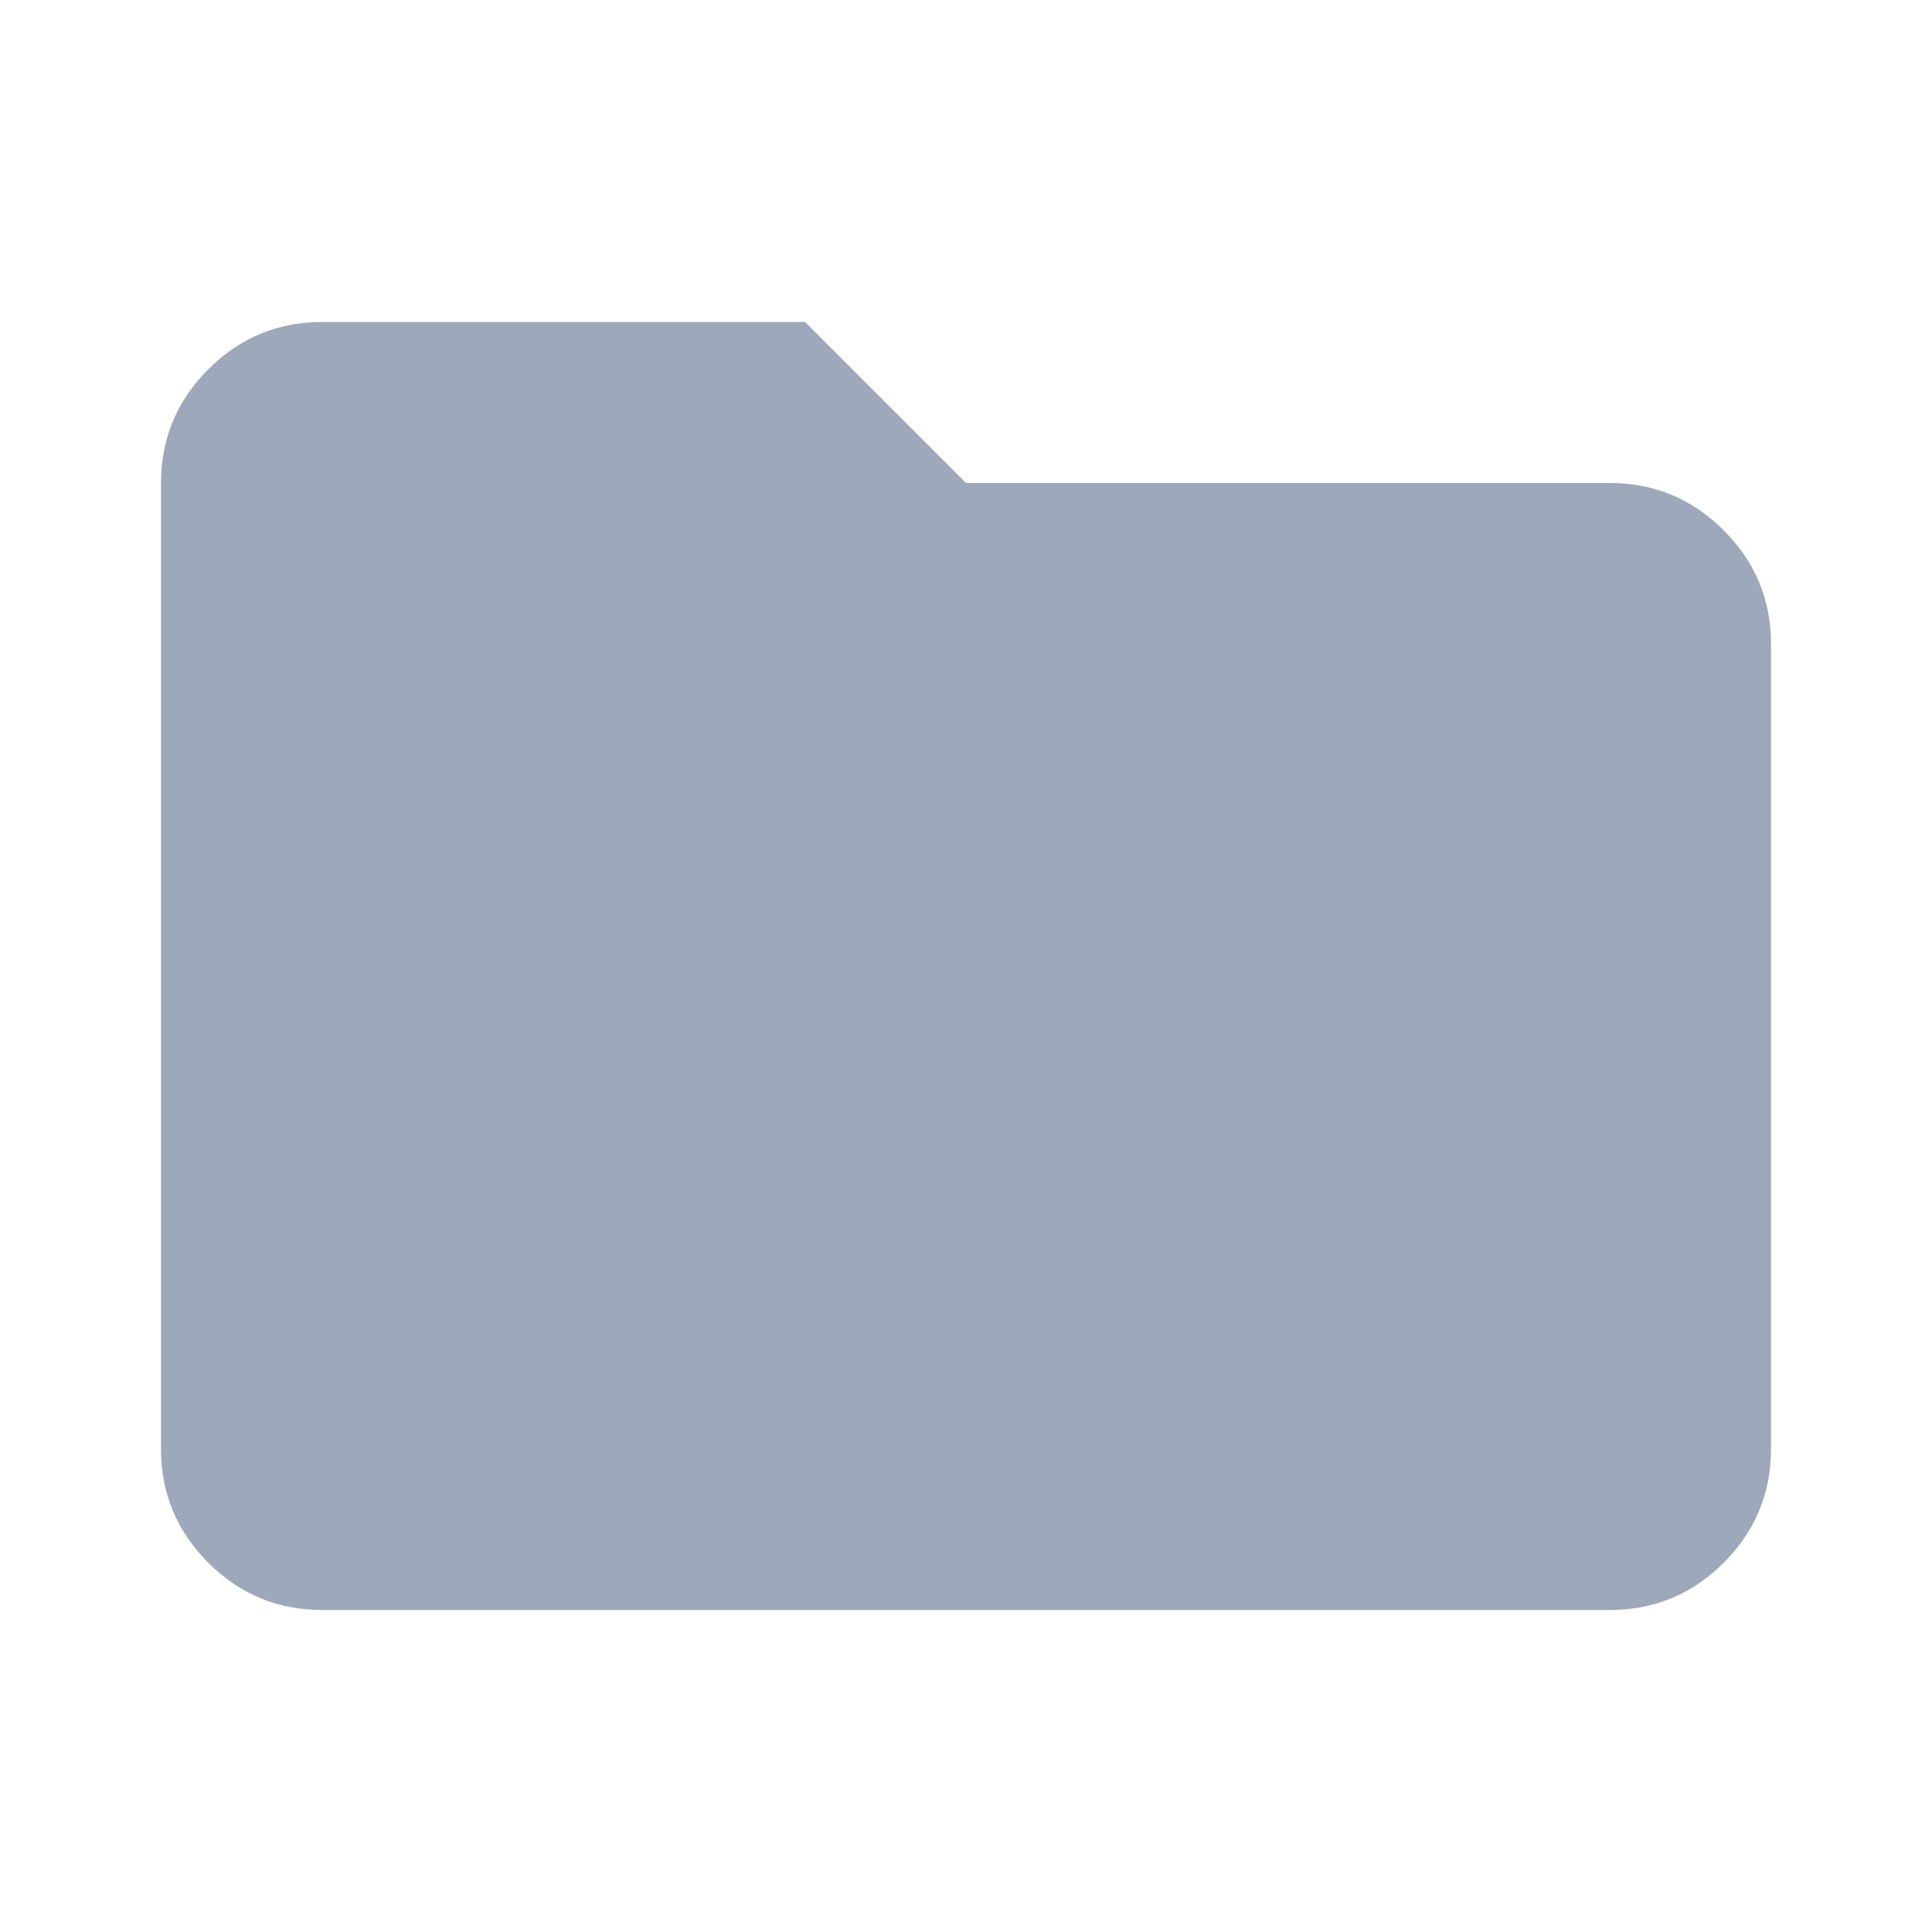
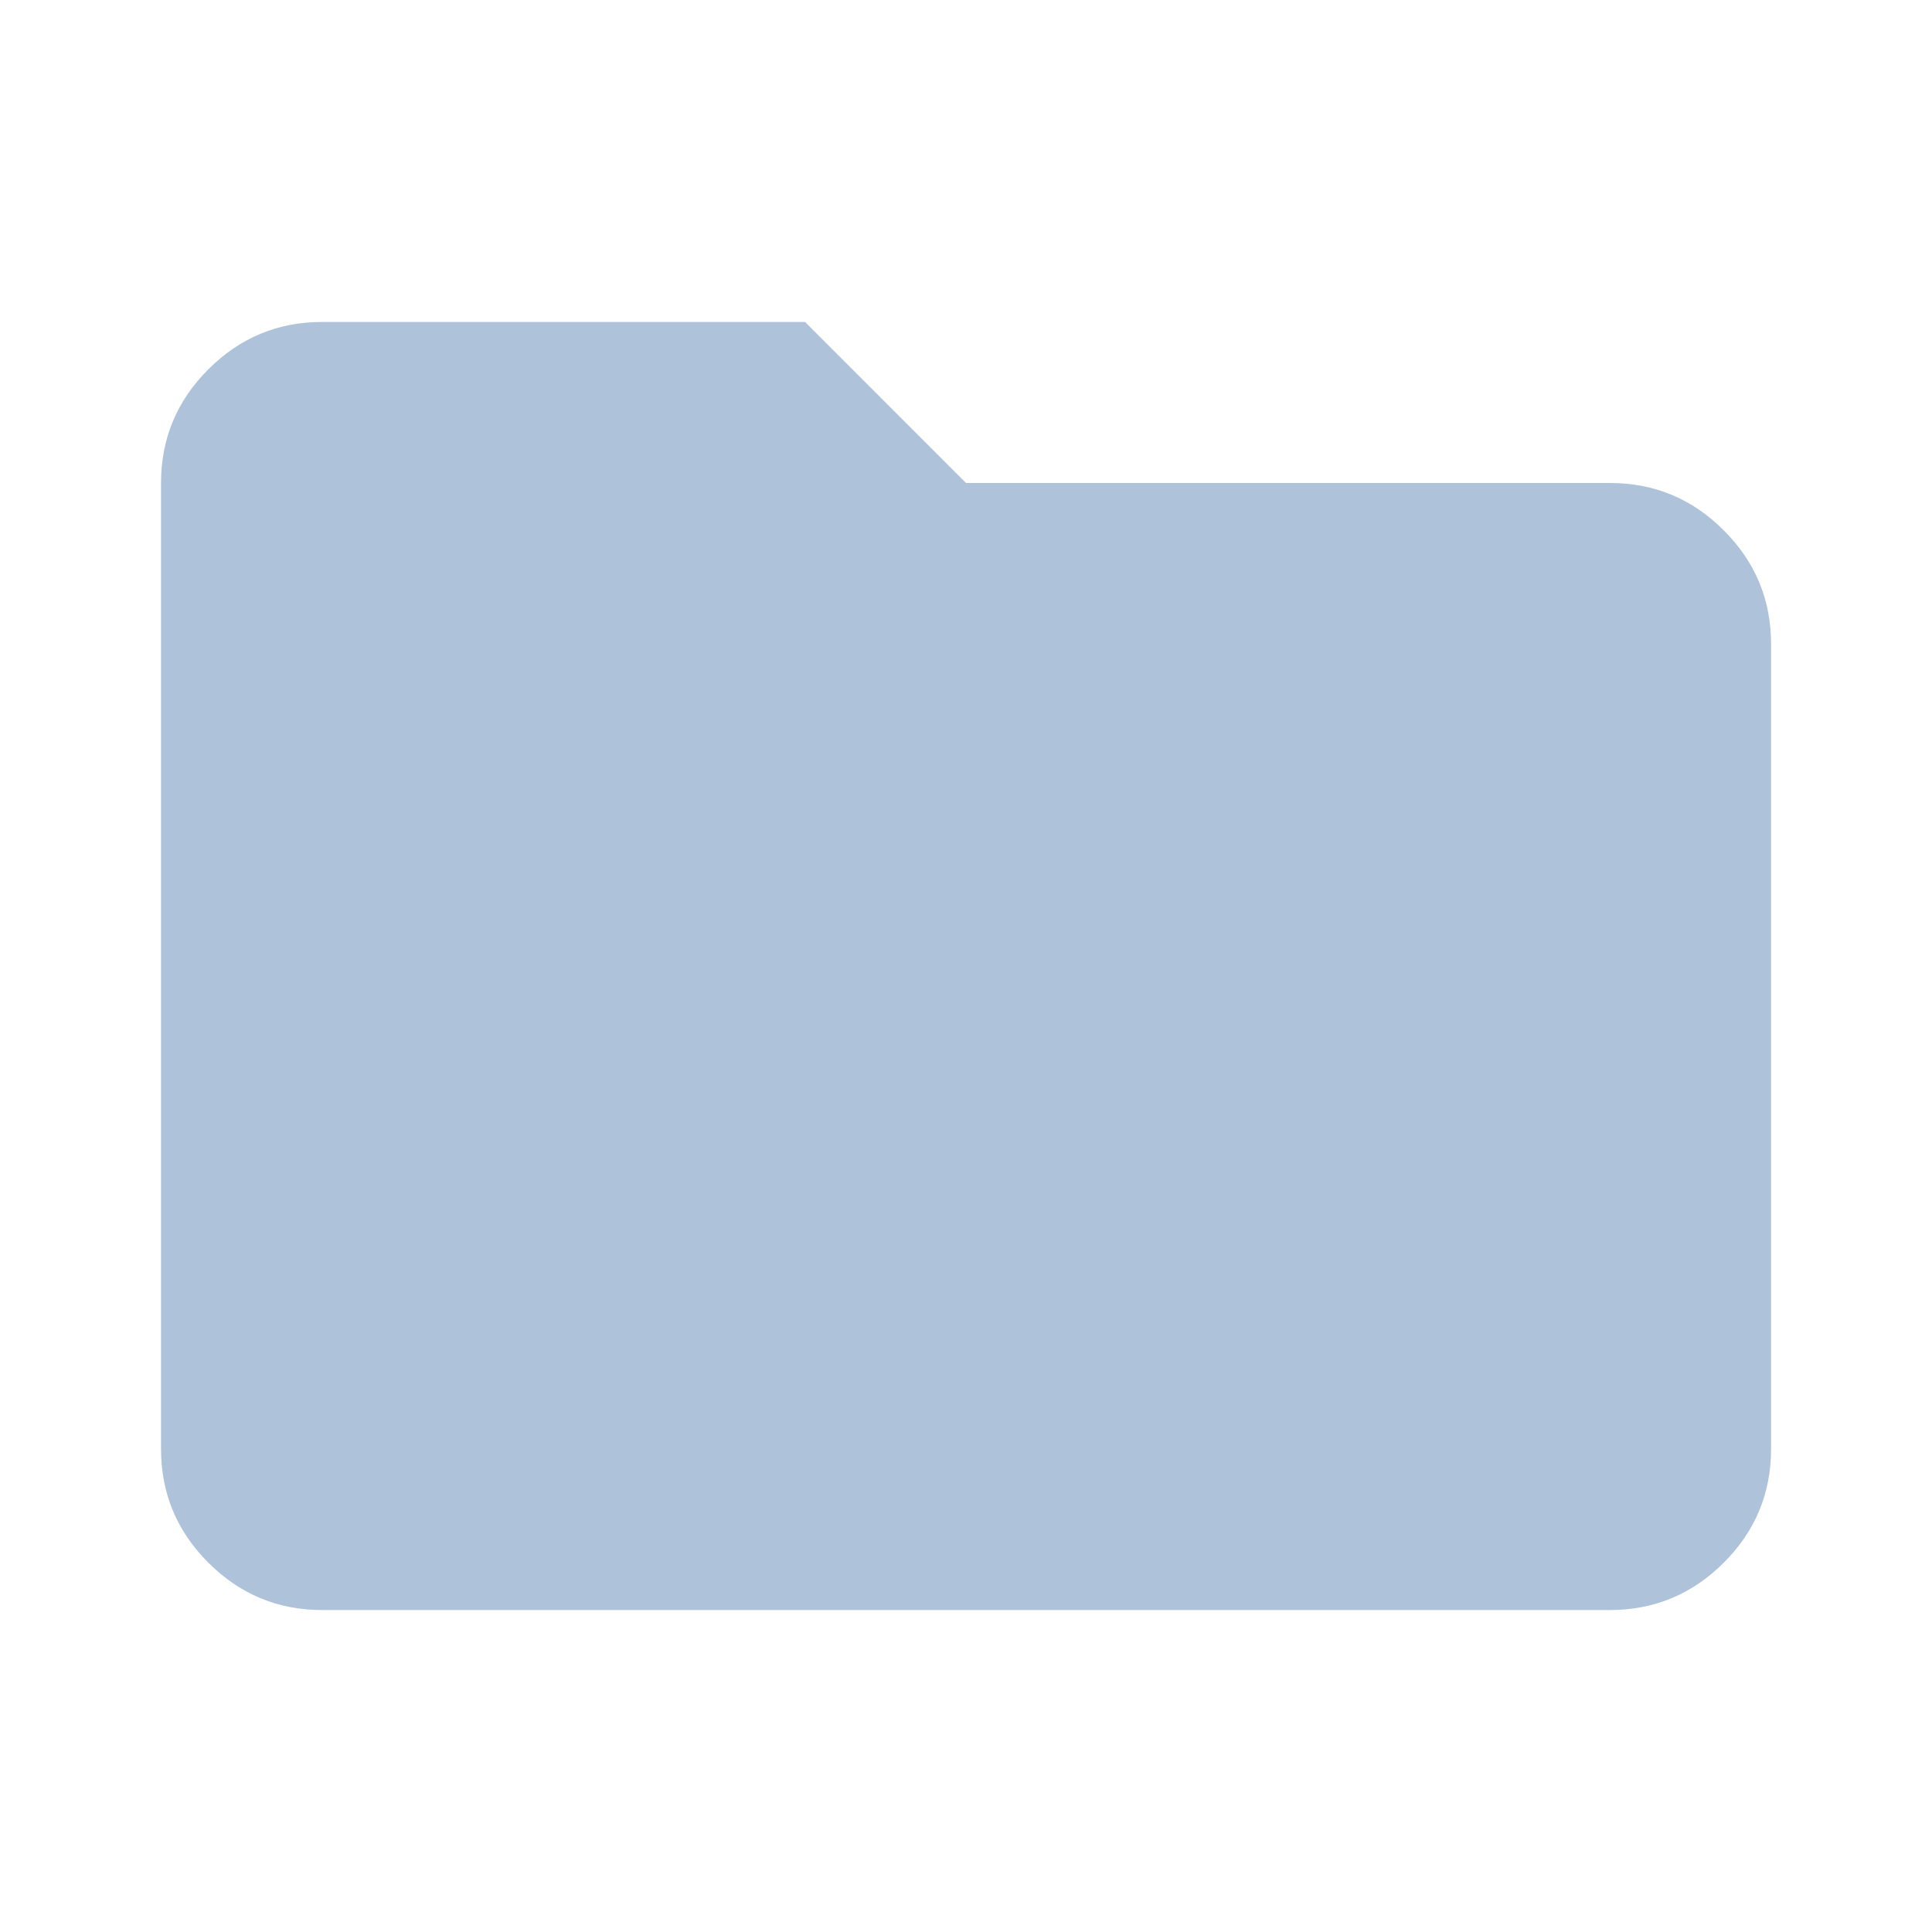
- <svg xmlns="http://www.w3.org/2000/svg" width="24" height="24" viewBox="0 0 24 24" fill="none">
-   <mask id="mask0_307_9765" style="mask-type:alpha" maskUnits="userSpaceOnUse" x="0" y="0" width="24" height="24">
-     <rect width="24" height="24" fill="#D9D9D9" />
+ <svg xmlns="http://www.w3.org/2000/svg" width="20" height="20" viewBox="0 0 20 20" fill="none">
+   <mask id="mask0_6939_26708" style="mask-type:alpha" maskUnits="userSpaceOnUse" x="0" y="0" width="20" height="20">
+     <rect width="20" height="20" fill="#D9D9D9" />
  </mask>
-   <g mask="url(#mask0_307_9765)">
-     <path d="M4 20C3.45 20 2.979 19.804 2.587 19.413C2.196 19.021 2 18.55 2 18V6C2 5.45 2.196 4.979 2.587 4.588C2.979 4.196 3.45 4 4 4H10L12 6H20C20.55 6 21.021 6.196 21.413 6.588C21.804 6.979 22 7.45 22 8V18C22 18.55 21.804 19.021 21.413 19.413C21.021 19.804 20.55 20 20 20H4Z" fill="#9DA8BA" />
+   <g mask="url(#mask0_6939_26708)">
+     <path d="M3.334 16.667C2.875 16.667 2.483 16.503 2.157 16.177C1.83 15.851 1.667 15.458 1.667 15V5C1.667 4.542 1.83 4.149 2.157 3.823C2.483 3.497 2.875 3.333 3.334 3.333H8.334L10 5H16.667C17.125 5 17.518 5.163 17.844 5.49C18.171 5.816 18.334 6.208 18.334 6.667V15C18.334 15.458 18.171 15.851 17.844 16.177C17.518 16.503 17.125 16.667 16.667 16.667H3.334Z" fill="#AEC2D9" />
  </g>
</svg>
